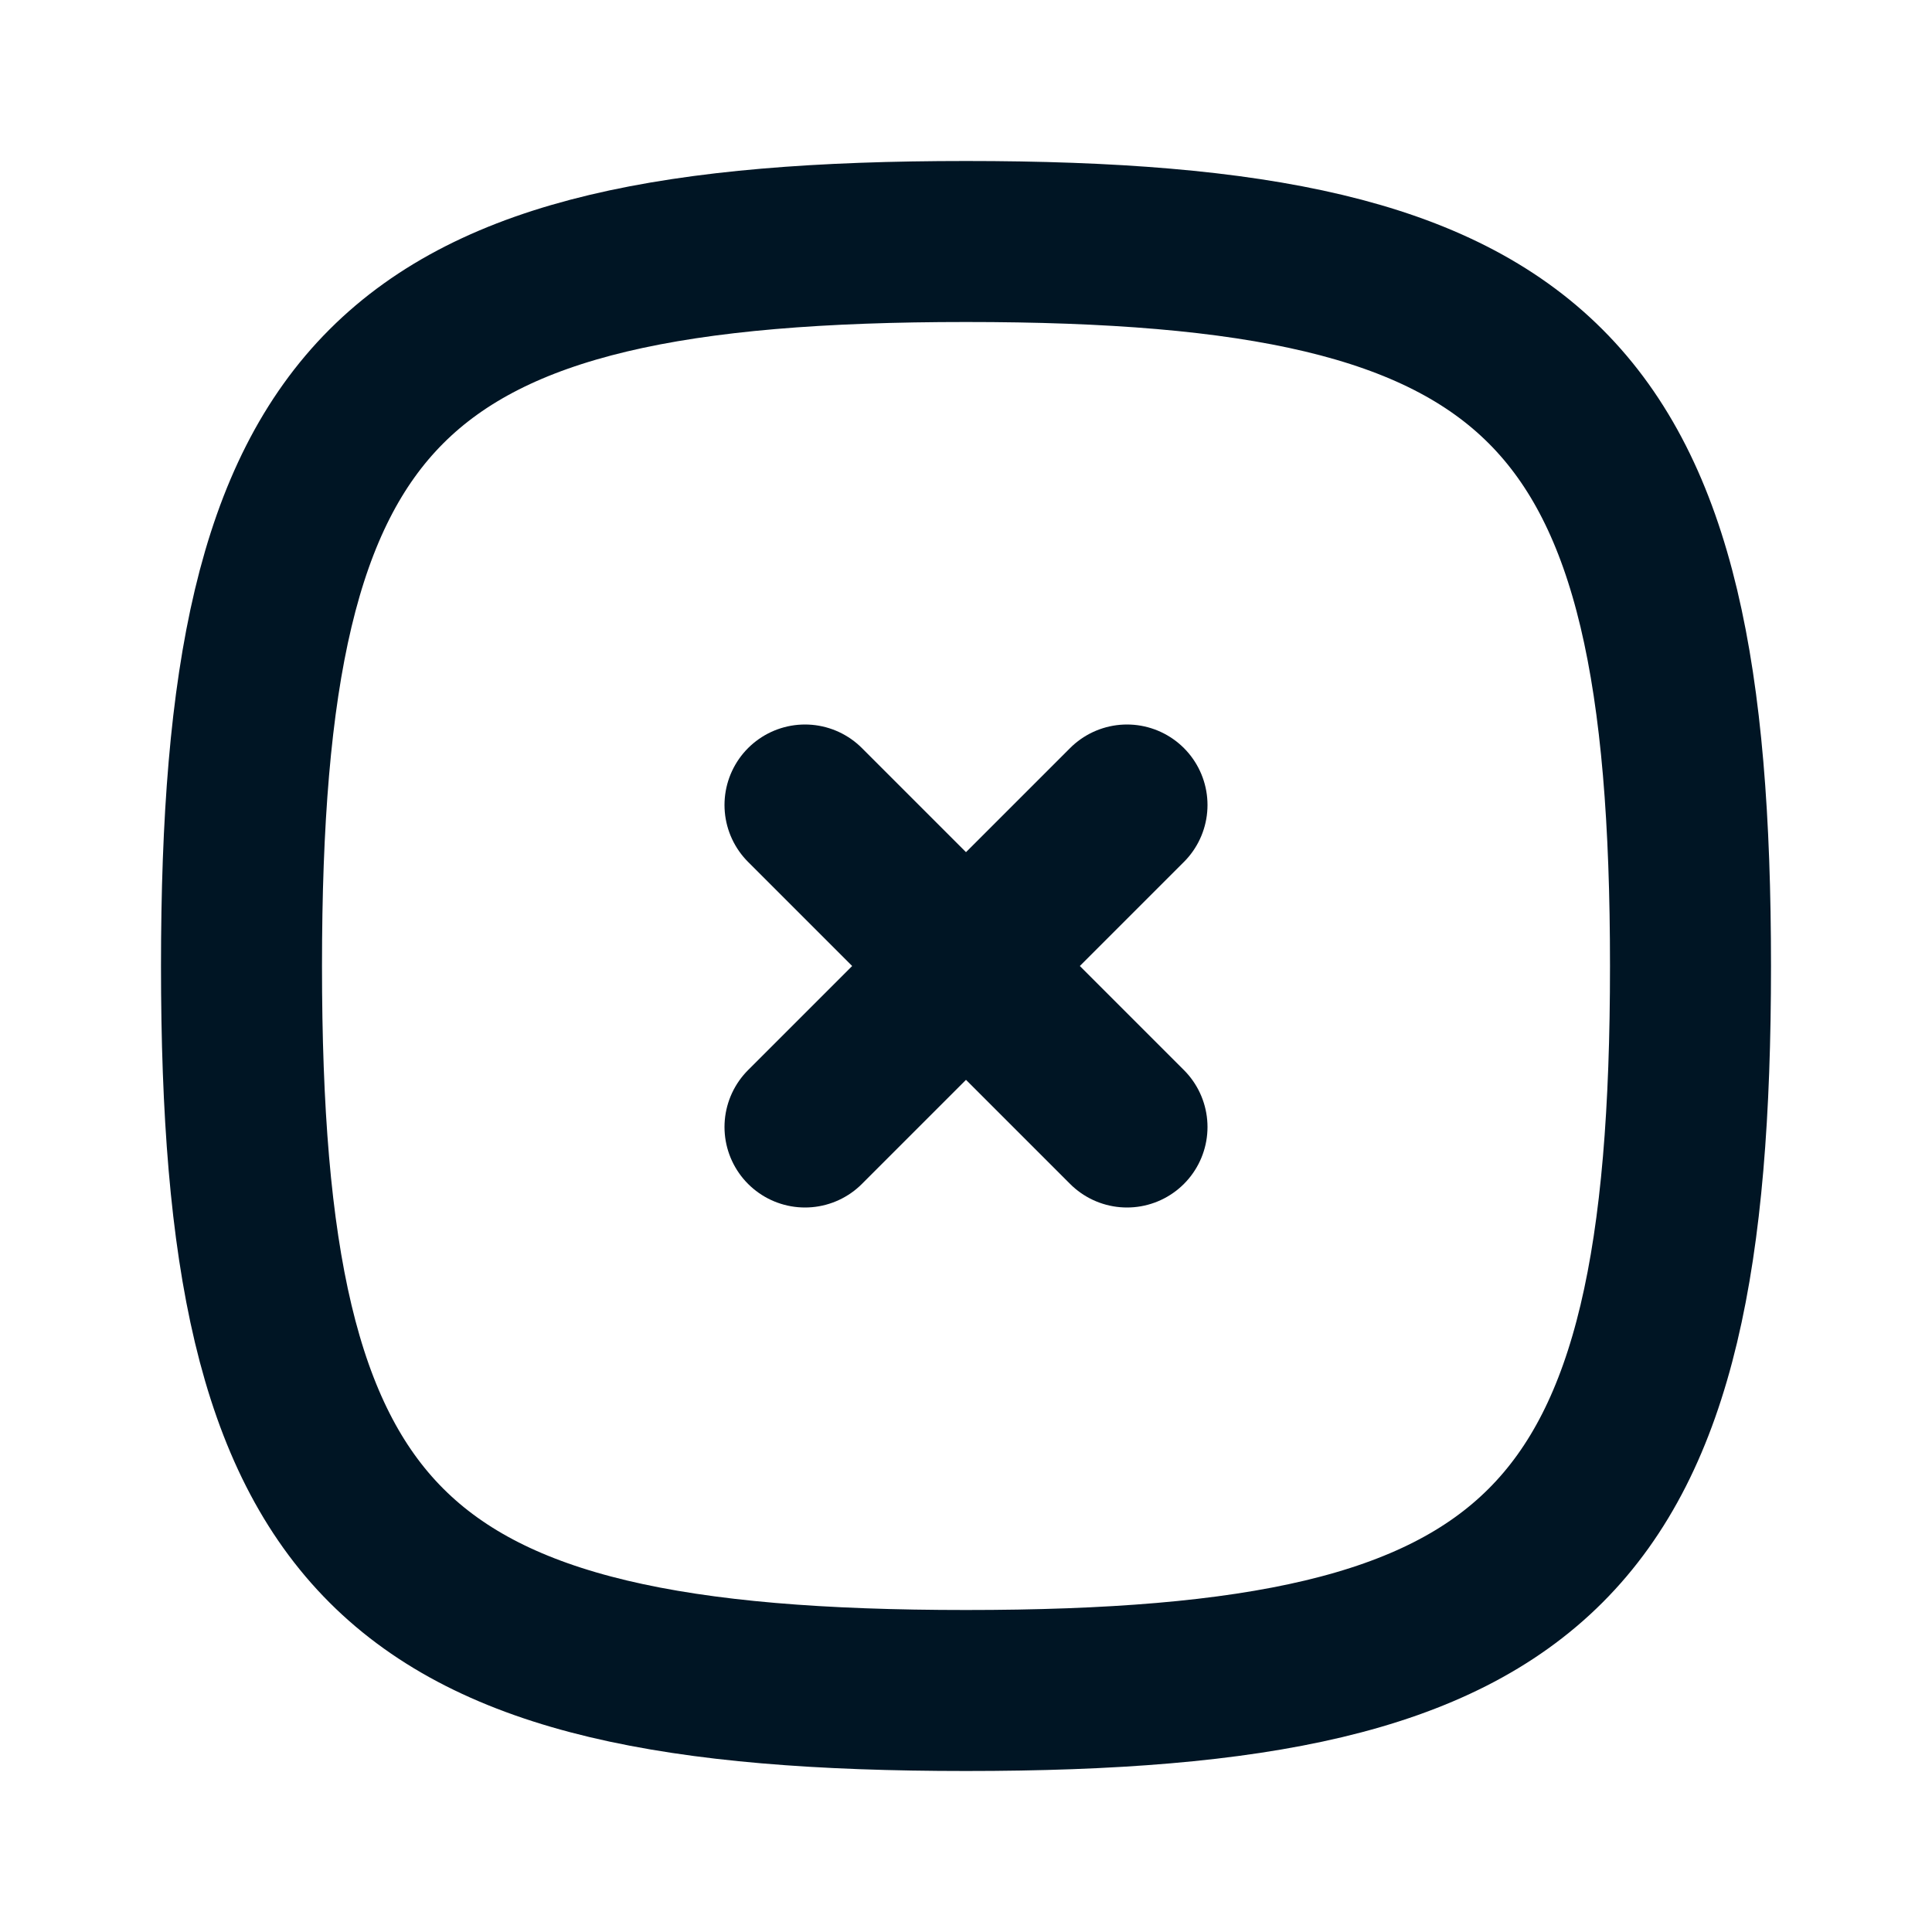
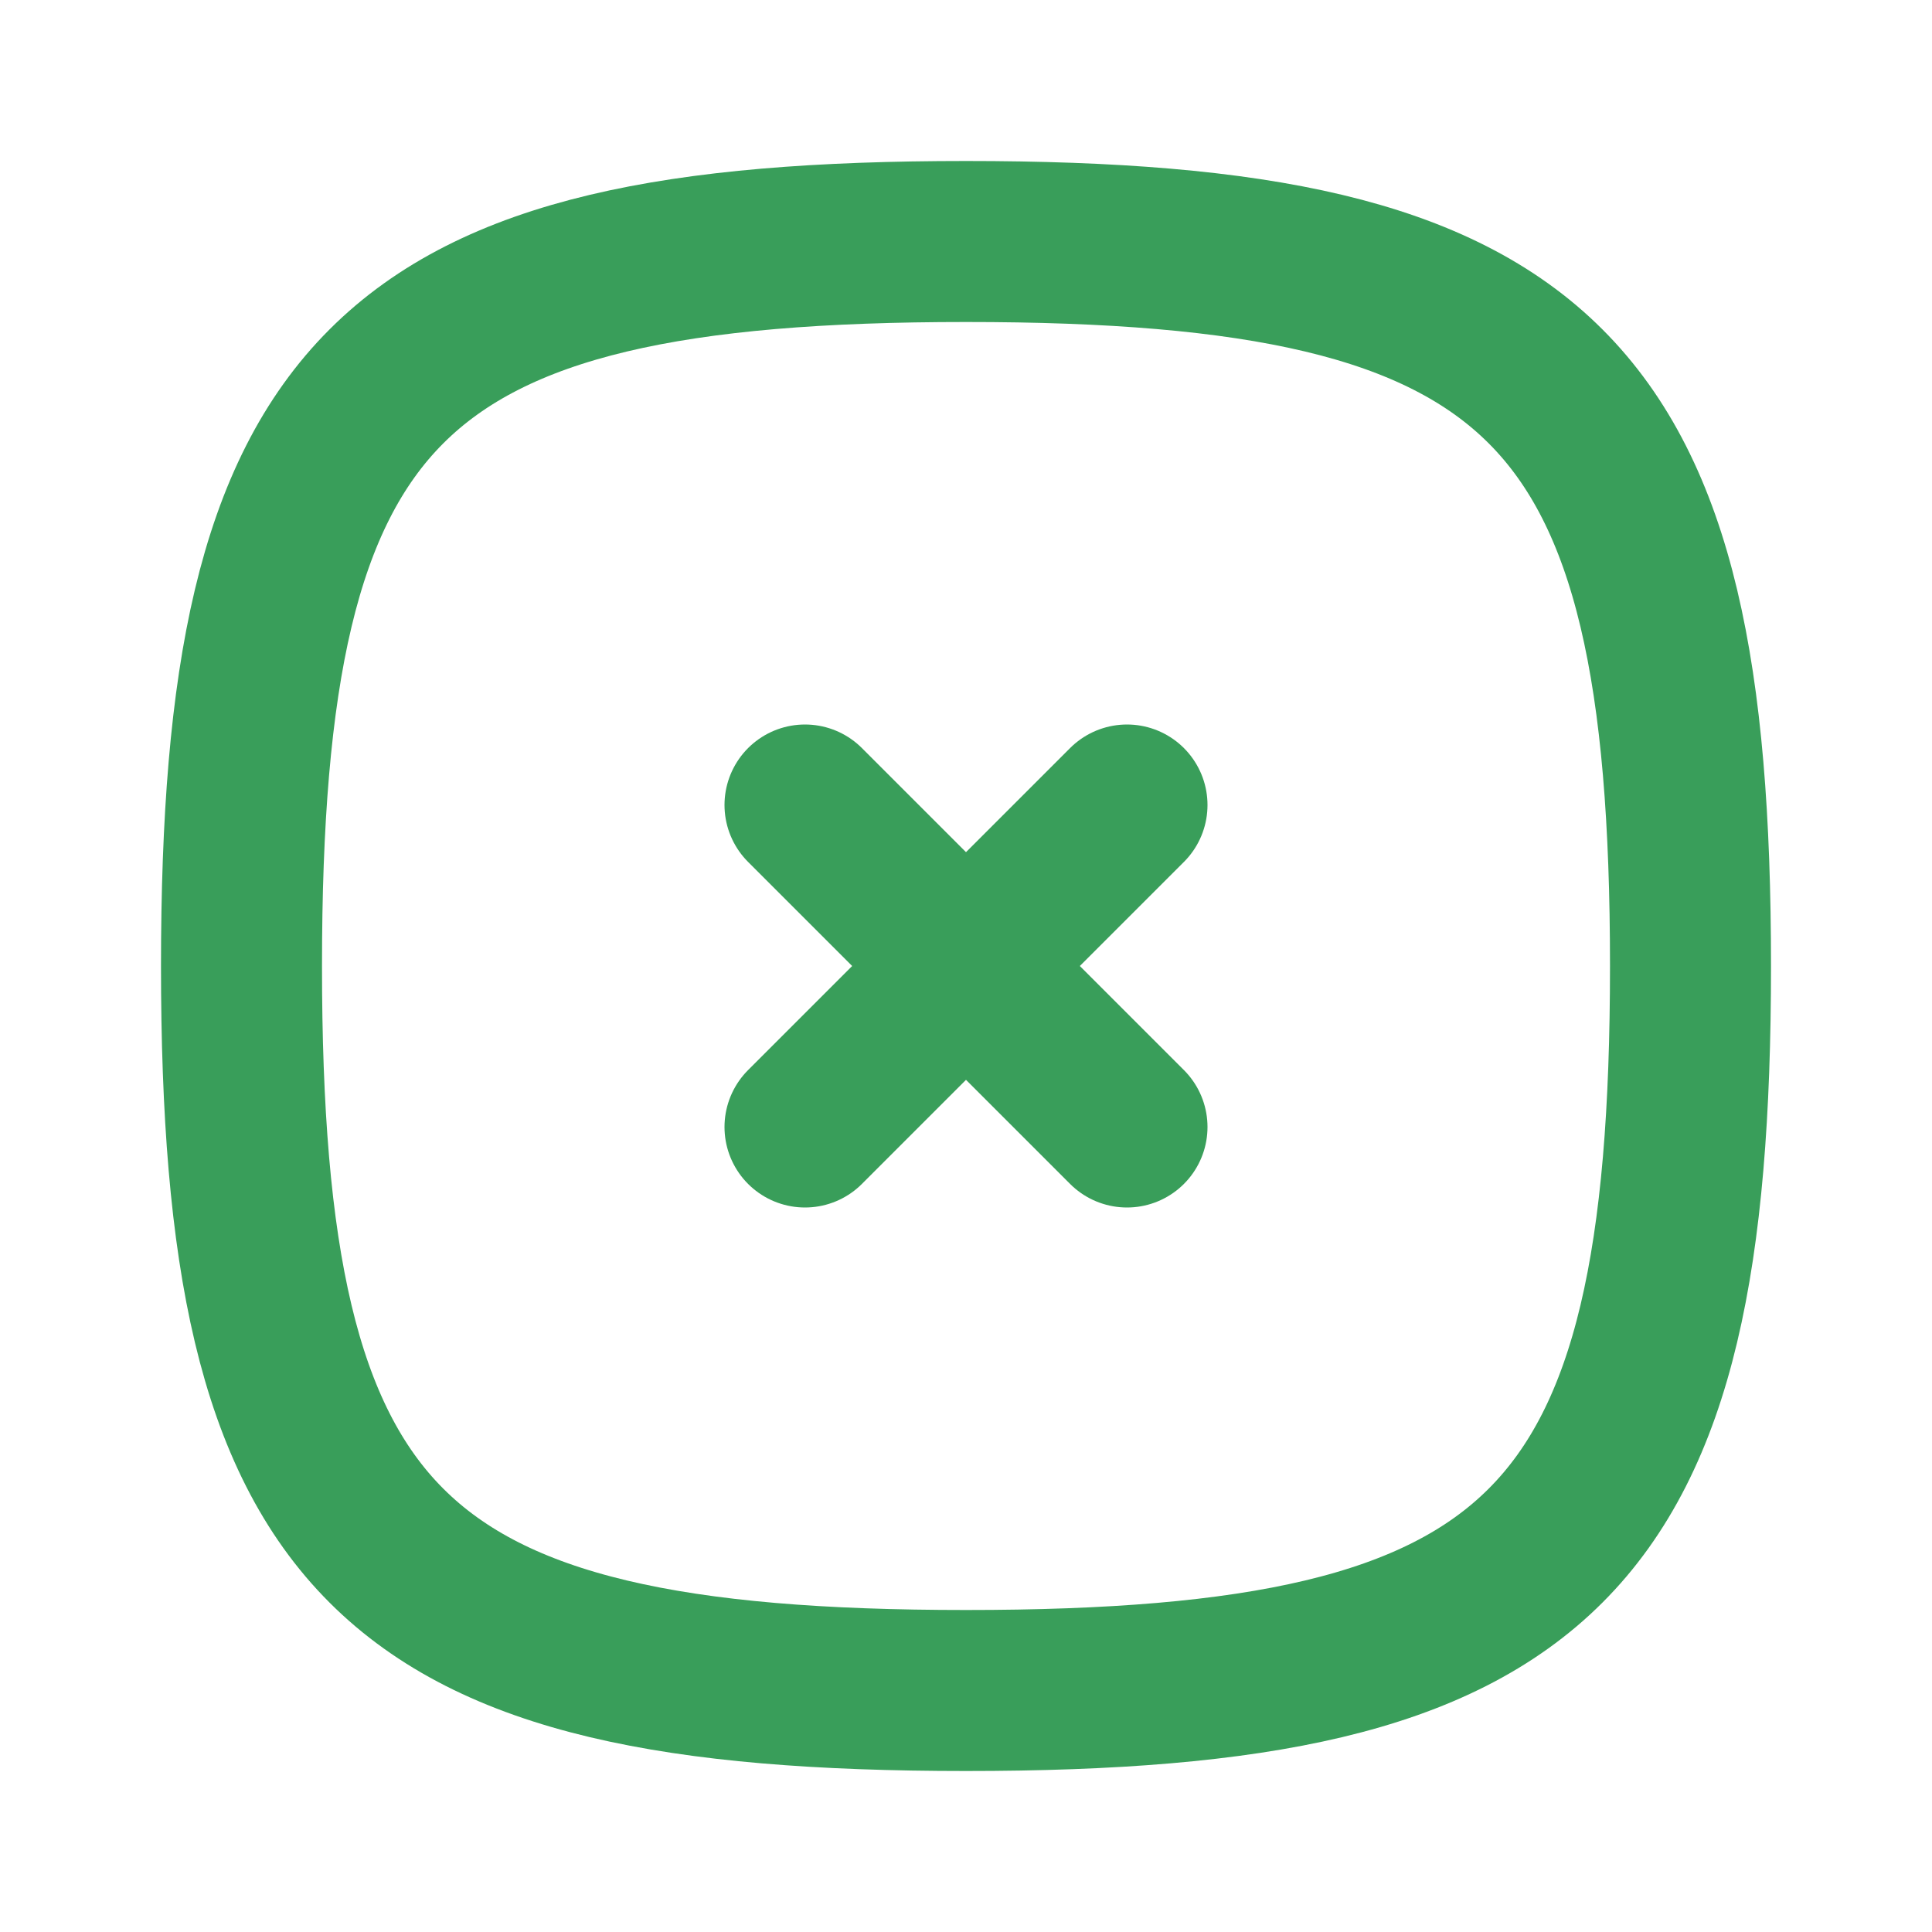
- <svg xmlns="http://www.w3.org/2000/svg" class="icon icon-tabler icon-tabler-square-rounded-x" width="24" height="24" viewBox="0 0 24 24" stroke-width="2" stroke="#001524" fill="none" stroke-linecap="round" stroke-linejoin="round">
+ <svg xmlns="http://www.w3.org/2000/svg" class="icon icon-tabler icon-tabler-square-rounded-x" width="24" height="24" viewBox="0 0 24 24" stroke-width="2" stroke="#399E5A" fill="none" stroke-linecap="round" stroke-linejoin="round">
  <path stroke="none" d="M0 0h24v24H0z" fill="none" />
  <path d="M10 10l4 4m0 -4l-4 4" />
  <path d="M12 3c7.2 0 9 1.8 9 9s-1.8 9 -9 9s-9 -1.8 -9 -9s1.8 -9 9 -9z" />
</svg>
